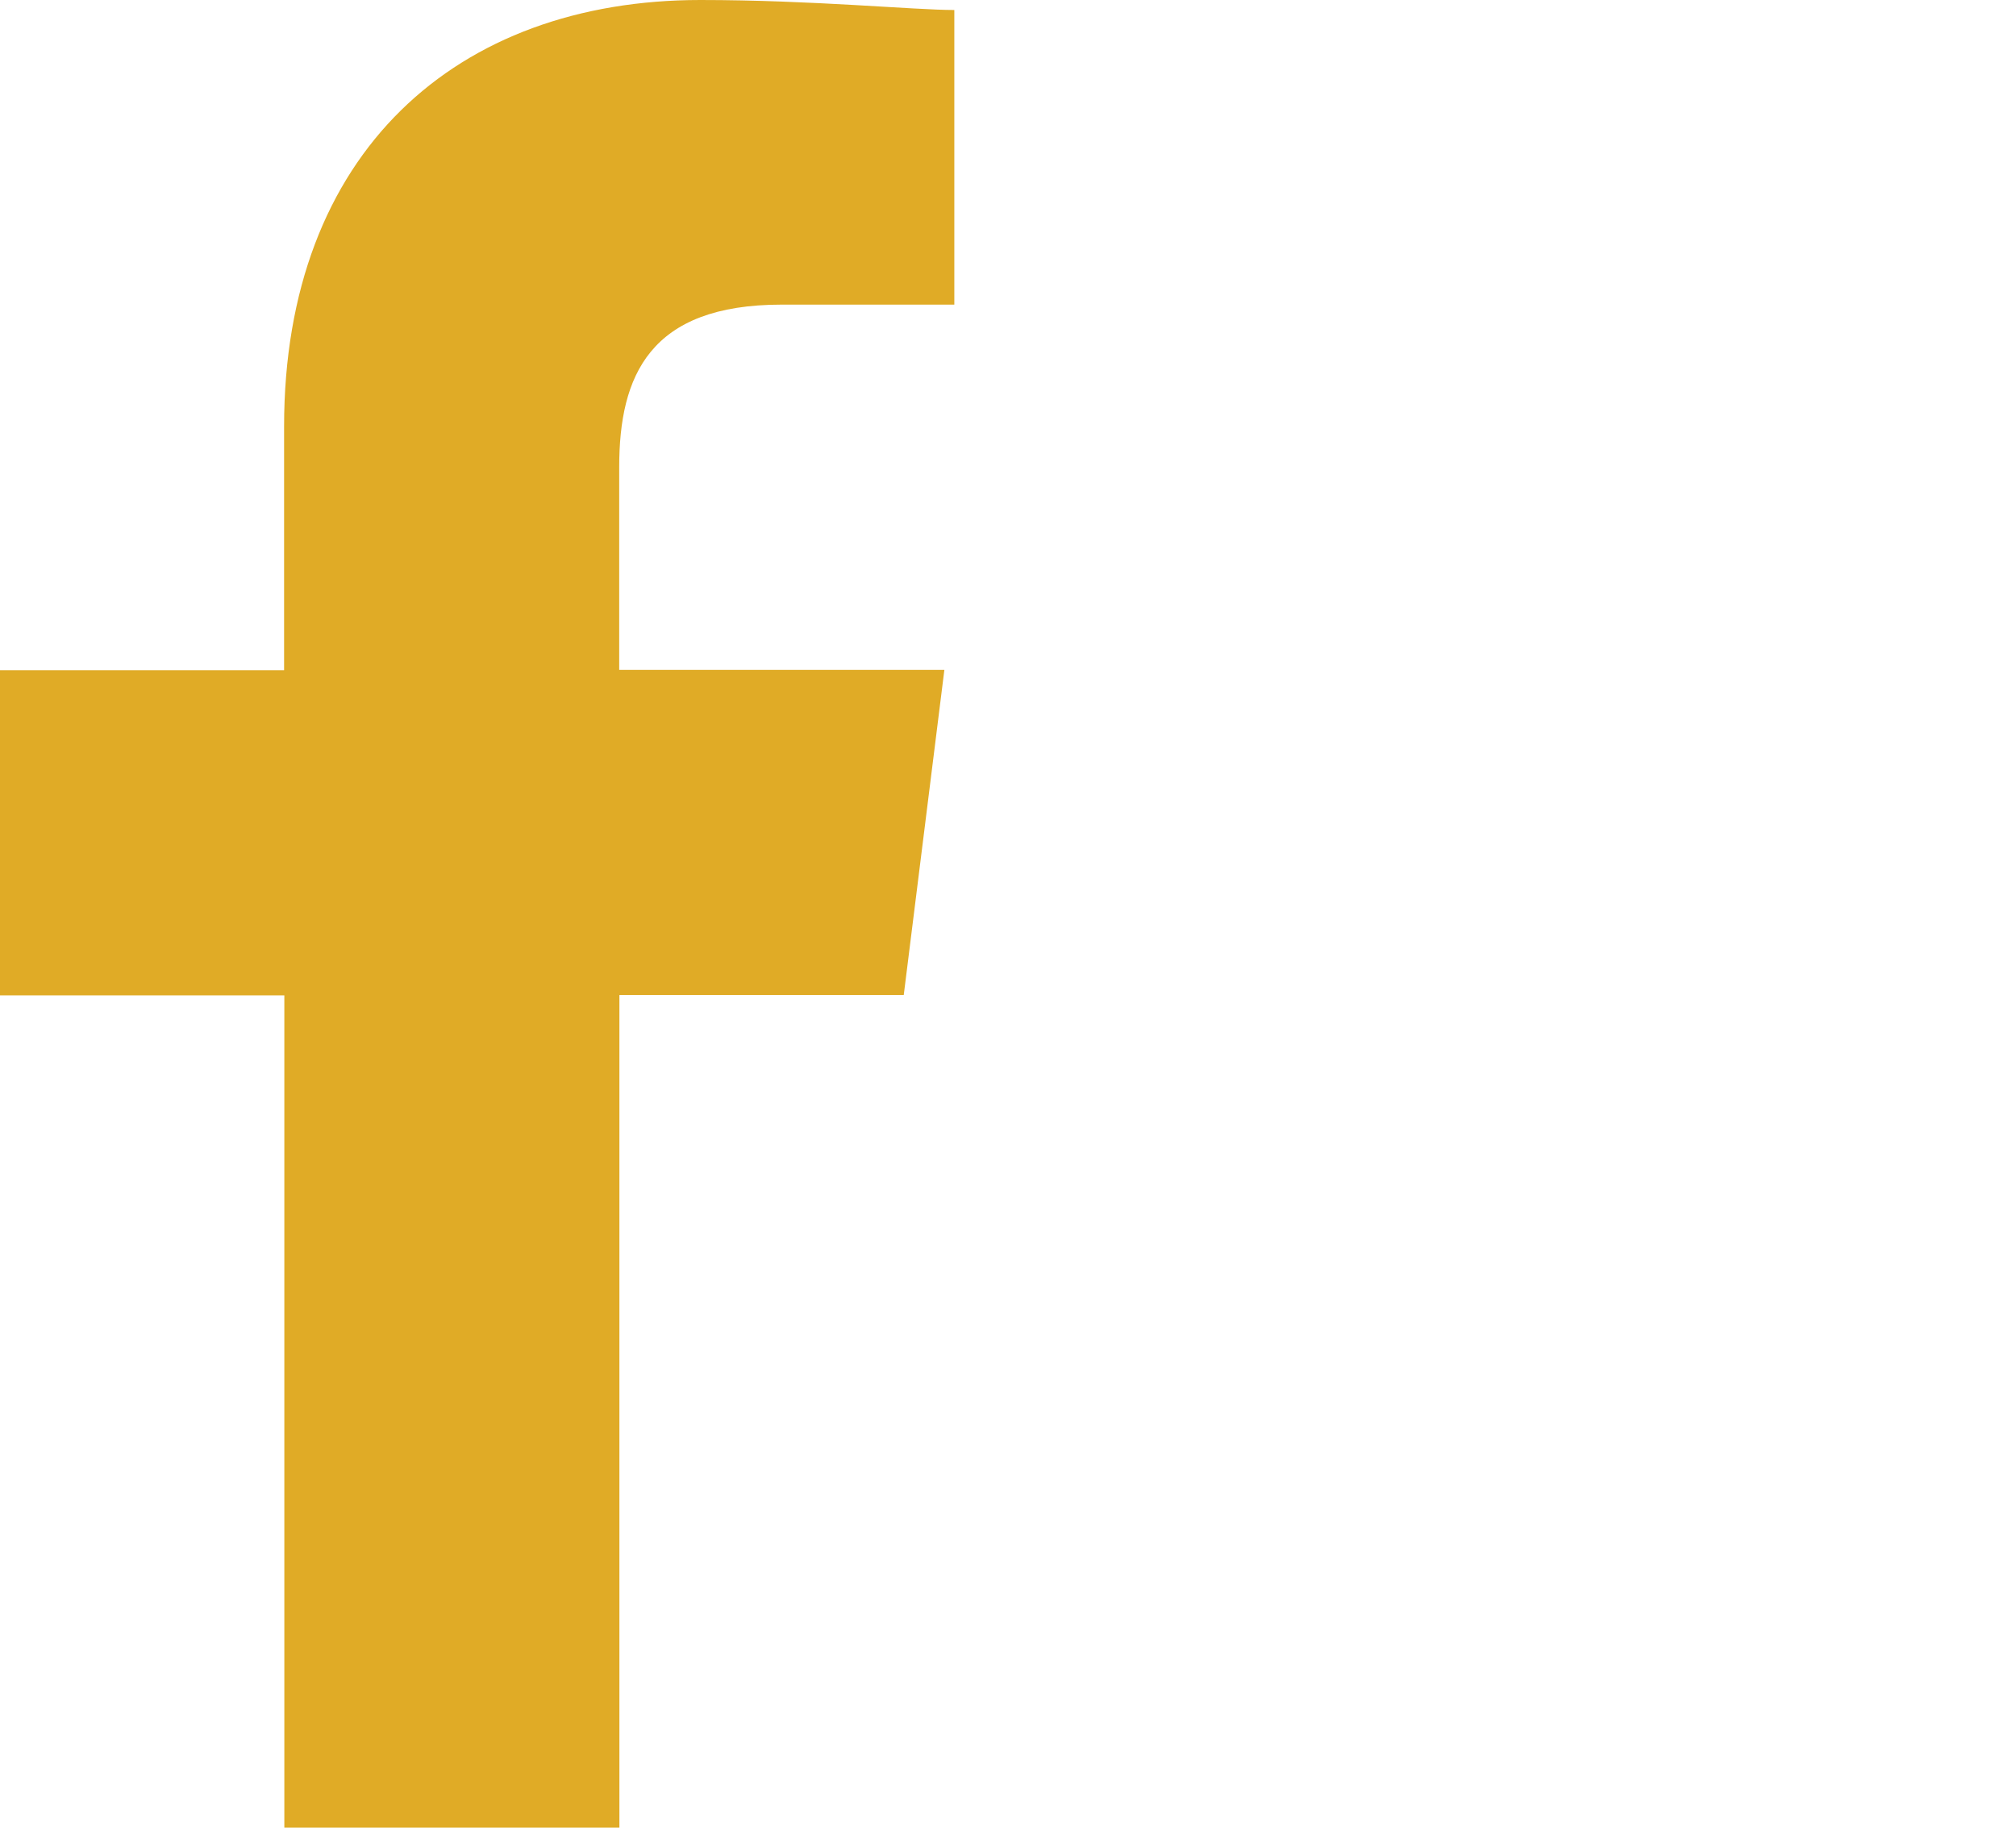
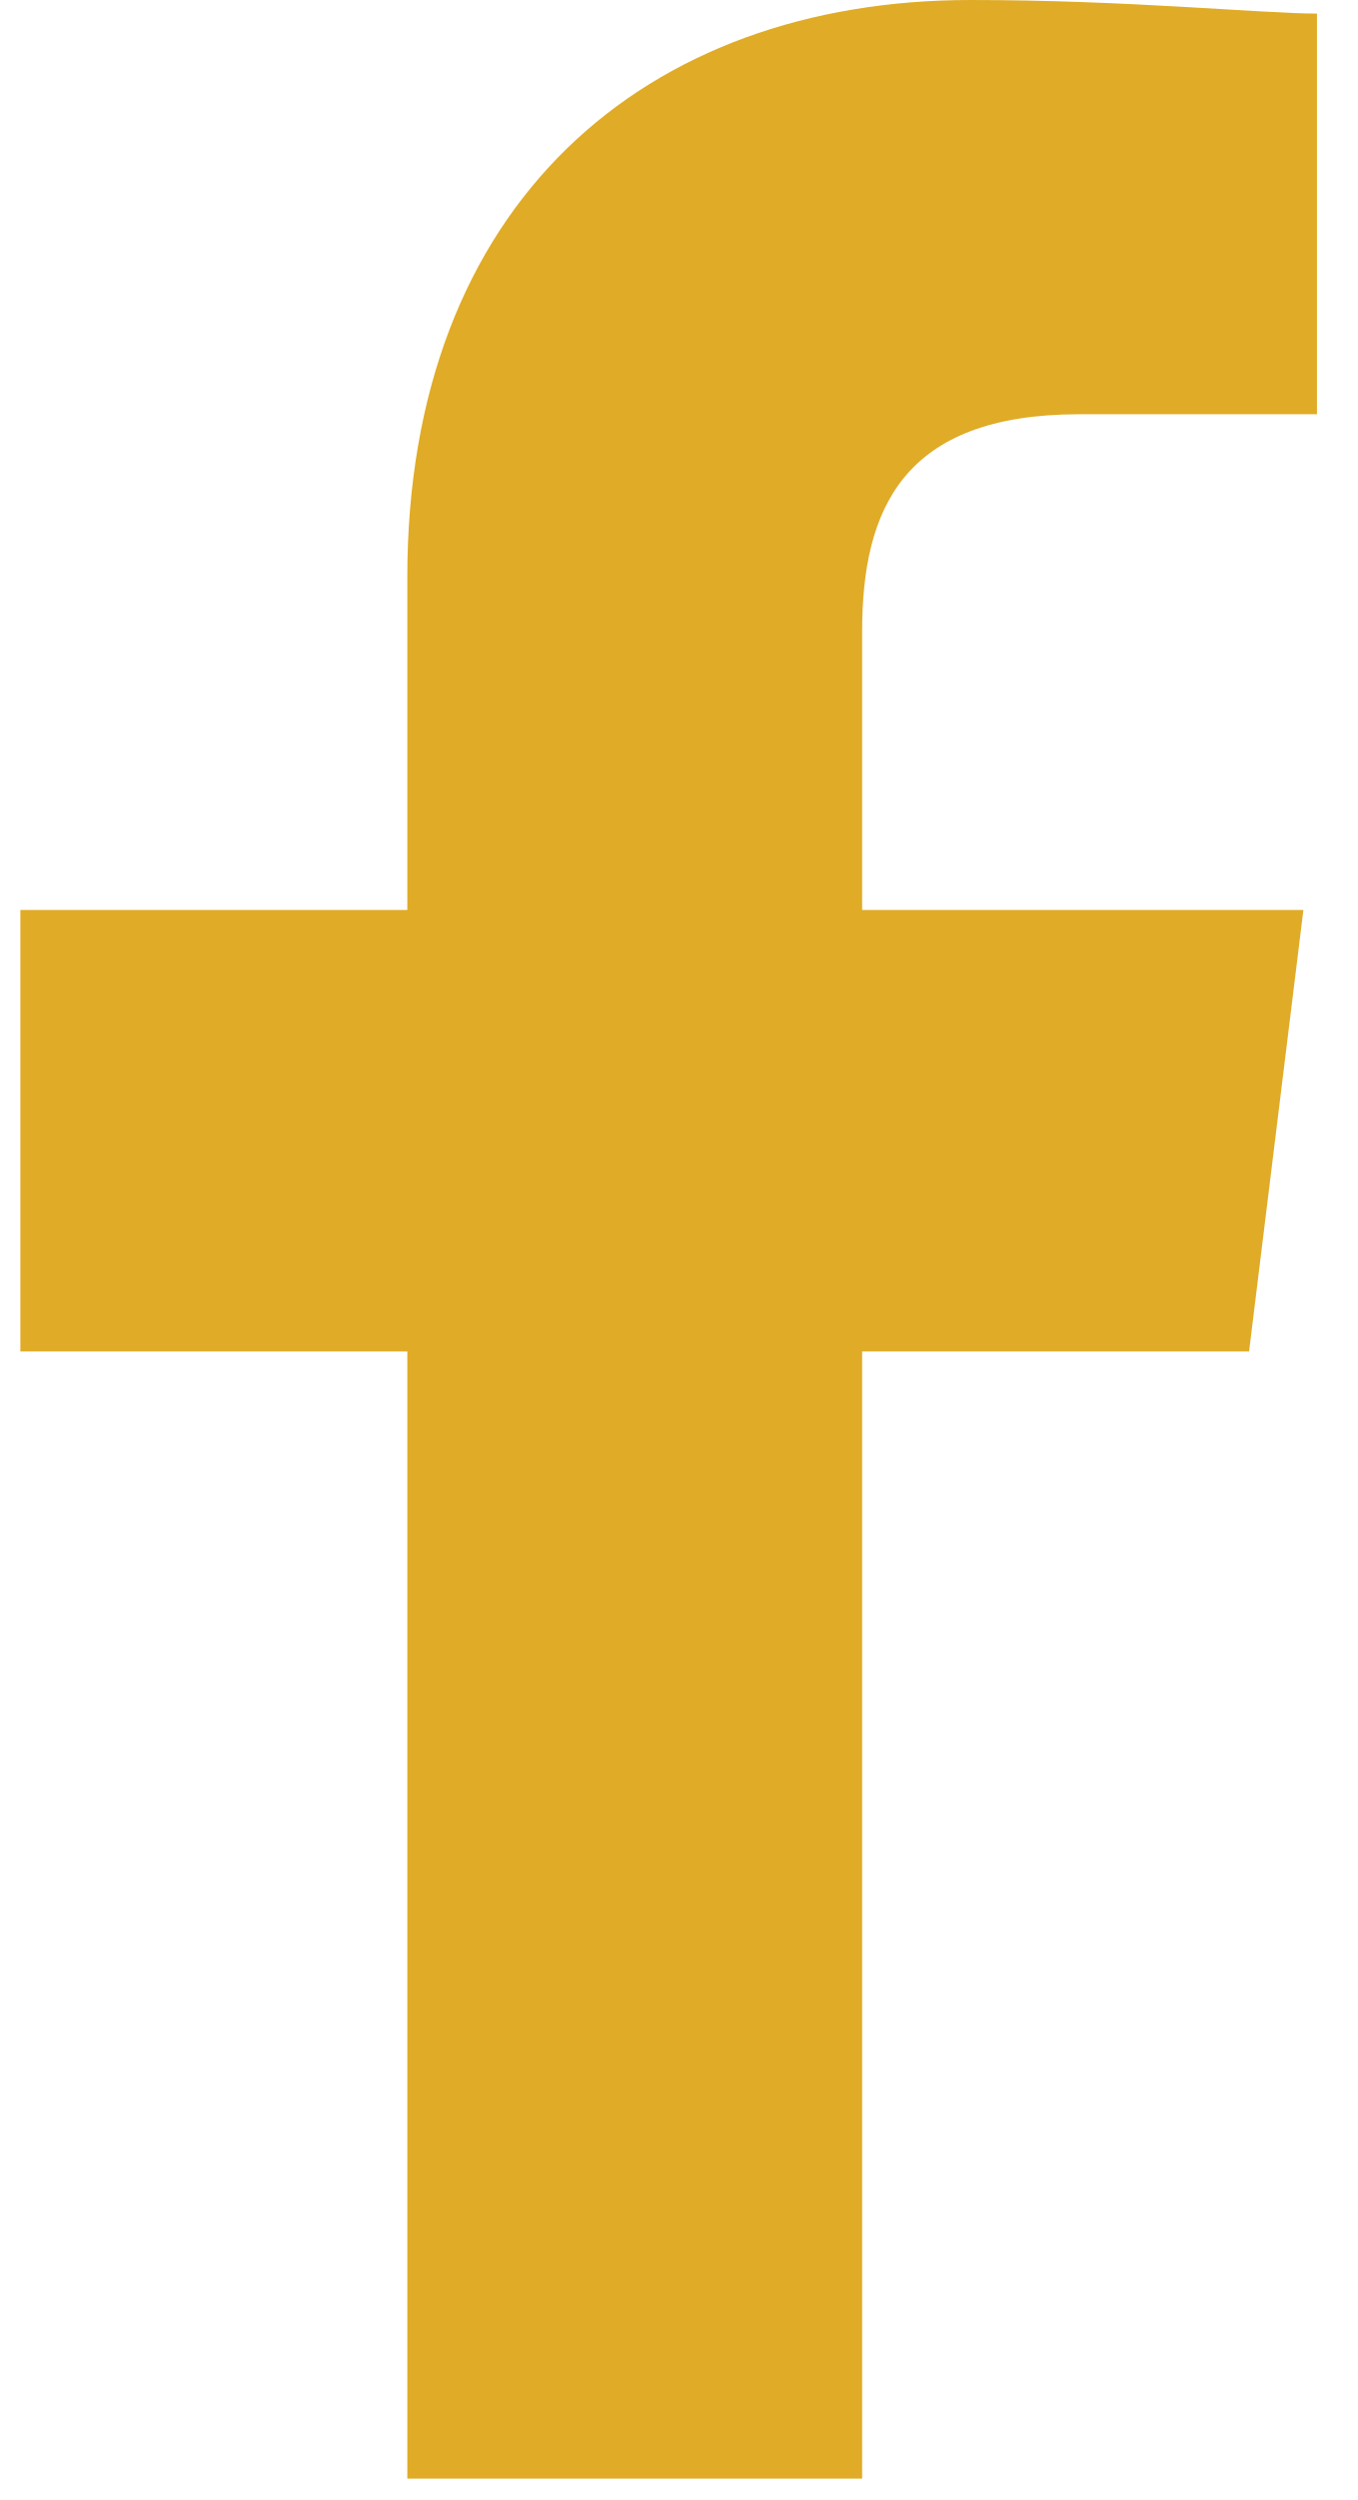
- <svg xmlns="http://www.w3.org/2000/svg" id="Symbol_11_28" data-name="Symbol 11 – 28" width="40.3" height="36.783" viewBox="0 0 40.3 36.783">
-   <rect id="Rectangle_392" data-name="Rectangle 392" width="37" height="29" transform="translate(2.981 7.296)" fill="none" />
-   <path id="Path_1" data-name="Path 1" d="M92.382,36.538V19.893h5.684l.812-6.5h-6.5V9.338c0-1.827.609-3.248,3.248-3.248h3.451V.2c-.812,0-2.842-.2-5.075-.2-4.872,0-8.323,3.045-8.323,8.526V13.4H80v6.5h5.684V36.538Z" transform="translate(-80)" fill="#e0ab26" fill-rule="evenodd" />
+ <svg xmlns="http://www.w3.org/2000/svg" version="1.1" id="Symbol_11_28" x="0px" y="0px" viewBox="0 0 20 36.8" style="enable-background:new 0 0 20 36.8;" xml:space="preserve">
+   <style type="text/css">
+ 	.st0{fill:none;}
+ 	.st1{fill-rule:evenodd;clip-rule:evenodd;fill:#E0AB26;}
+ </style>
+   <rect id="Rectangle_392" x="-0.7" y="7.3" class="st0" width="37" height="29" />
+   <path id="Path_1" class="st1" d="M12.7,36.5V19.9h5.7l0.8-6.5h-6.5V9.3c0-1.8,0.6-3.2,3.2-3.2h3.5V0.2c-0.8,0-2.8-0.2-5.1-0.2  C9.5,0,6,3,6,8.5v4.9H0.3v6.5H6v16.6H12.7z" />
</svg>
